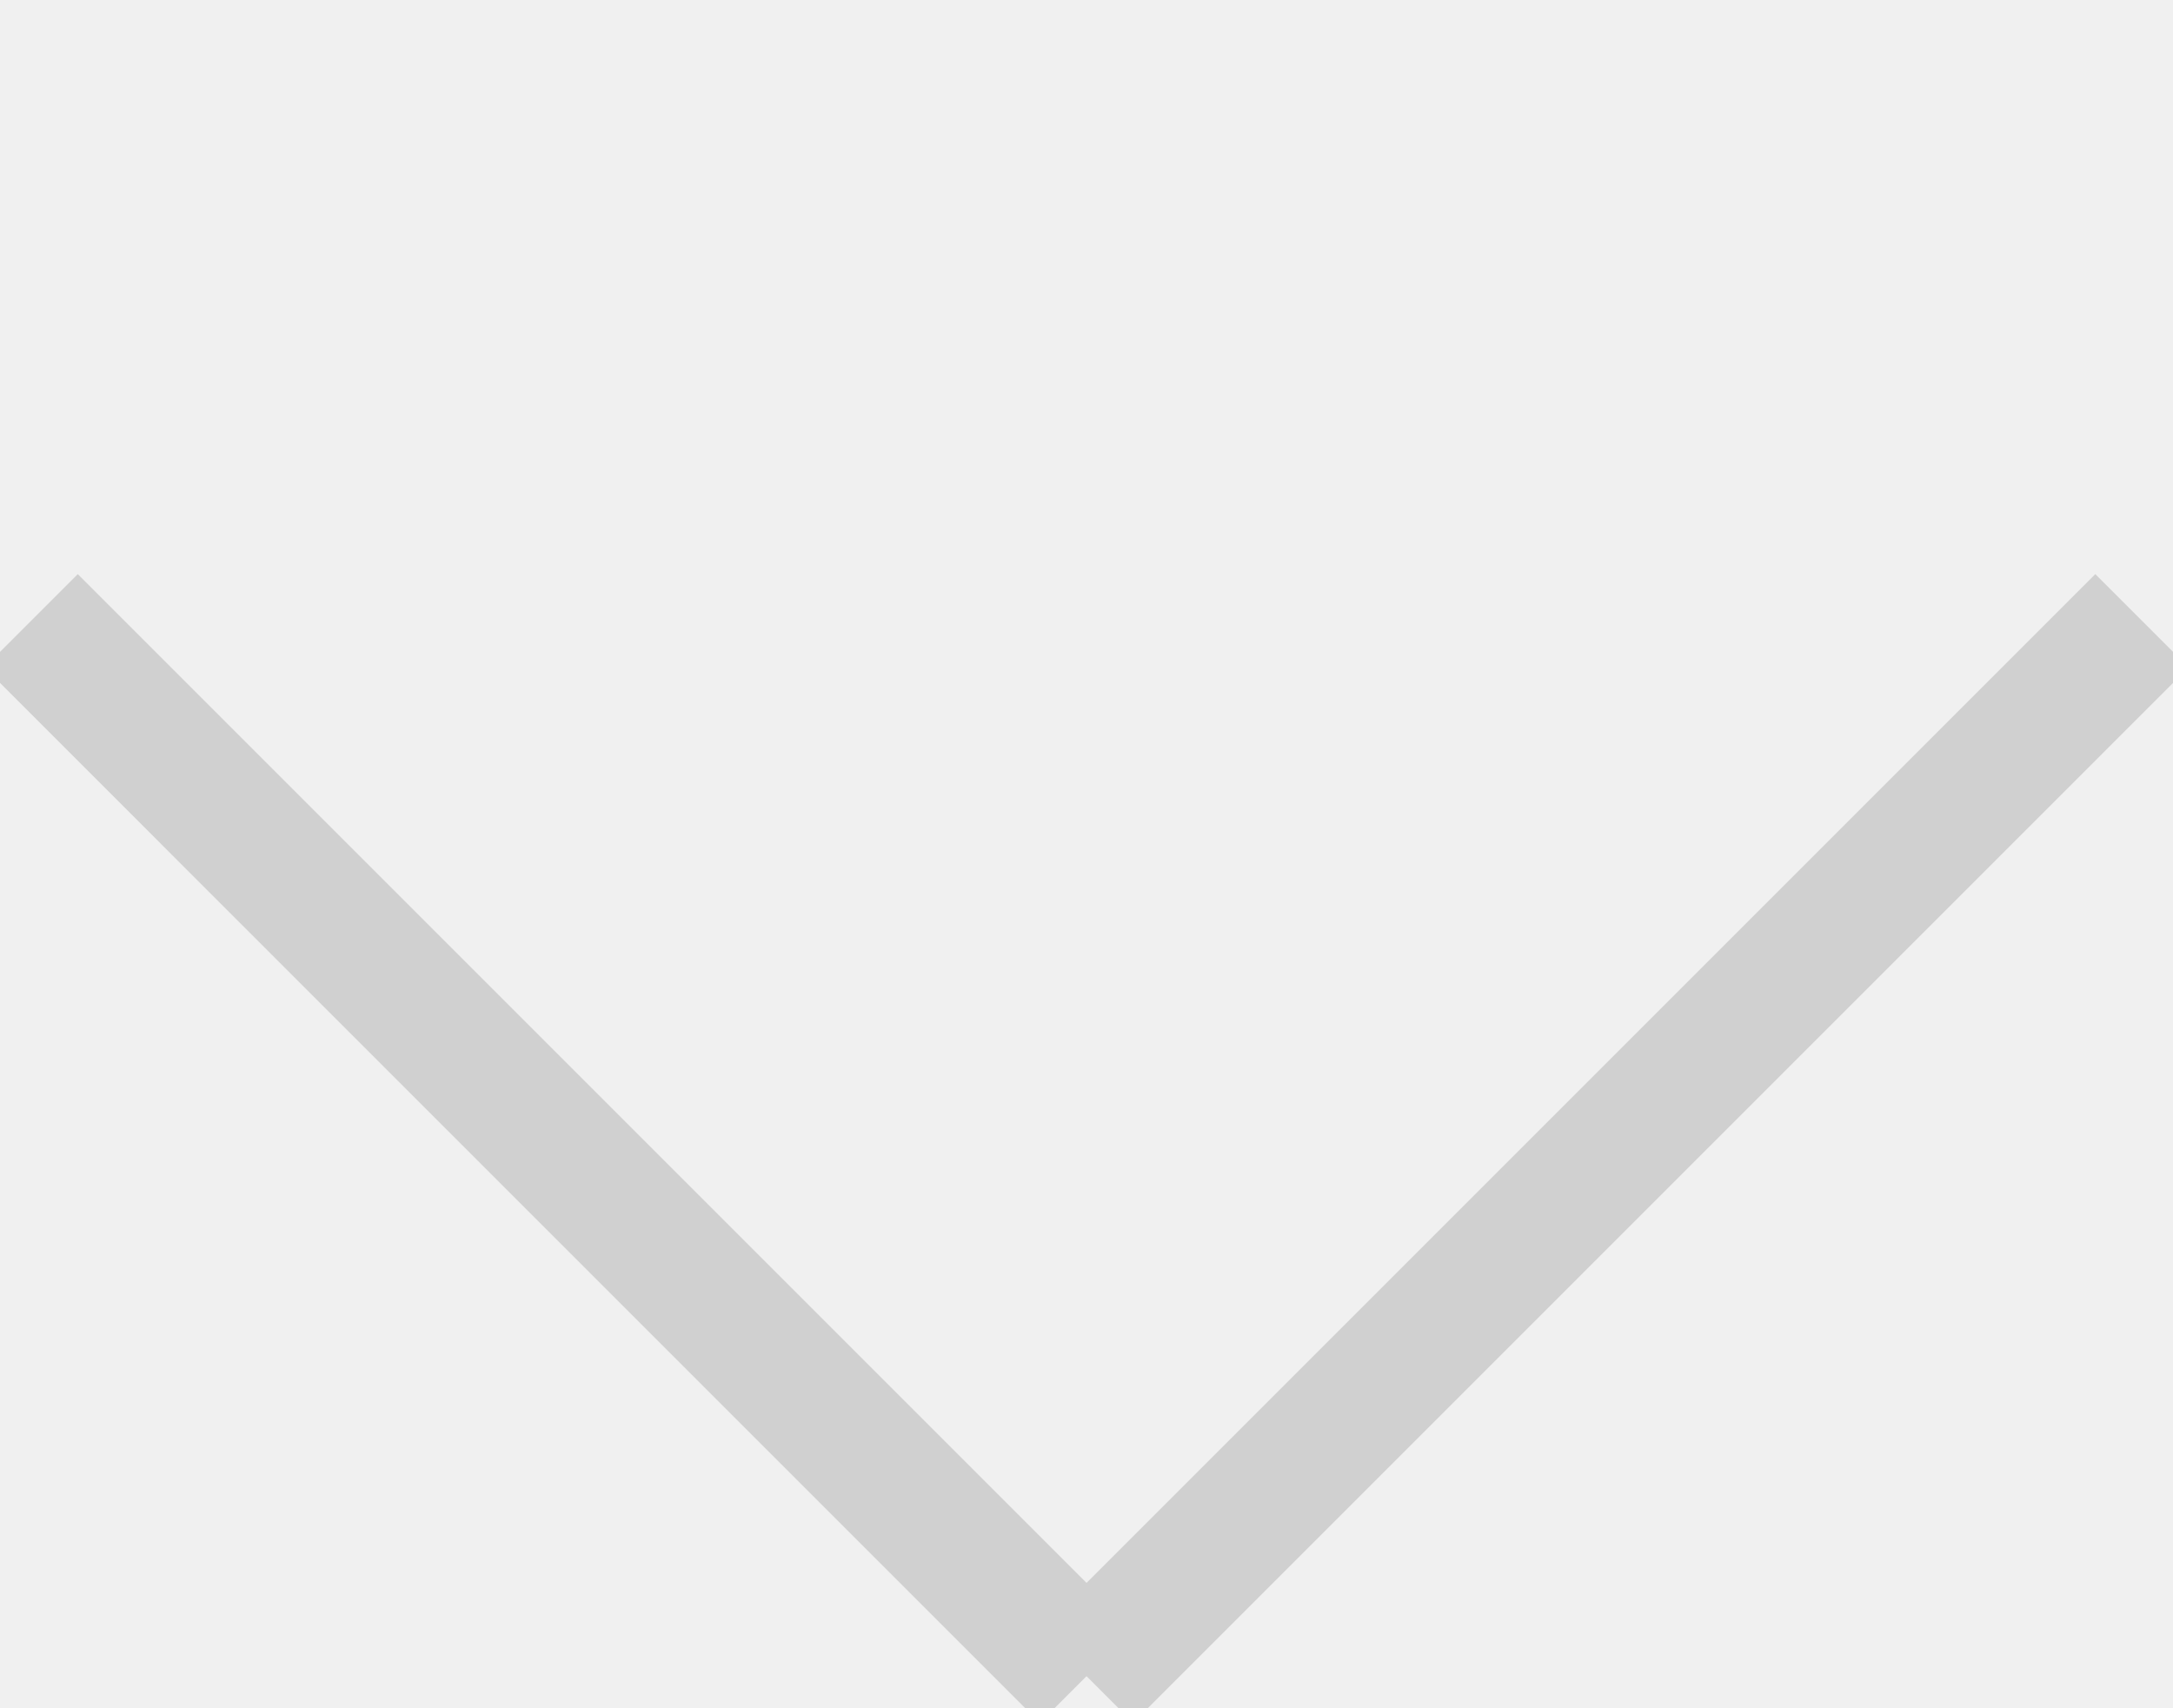
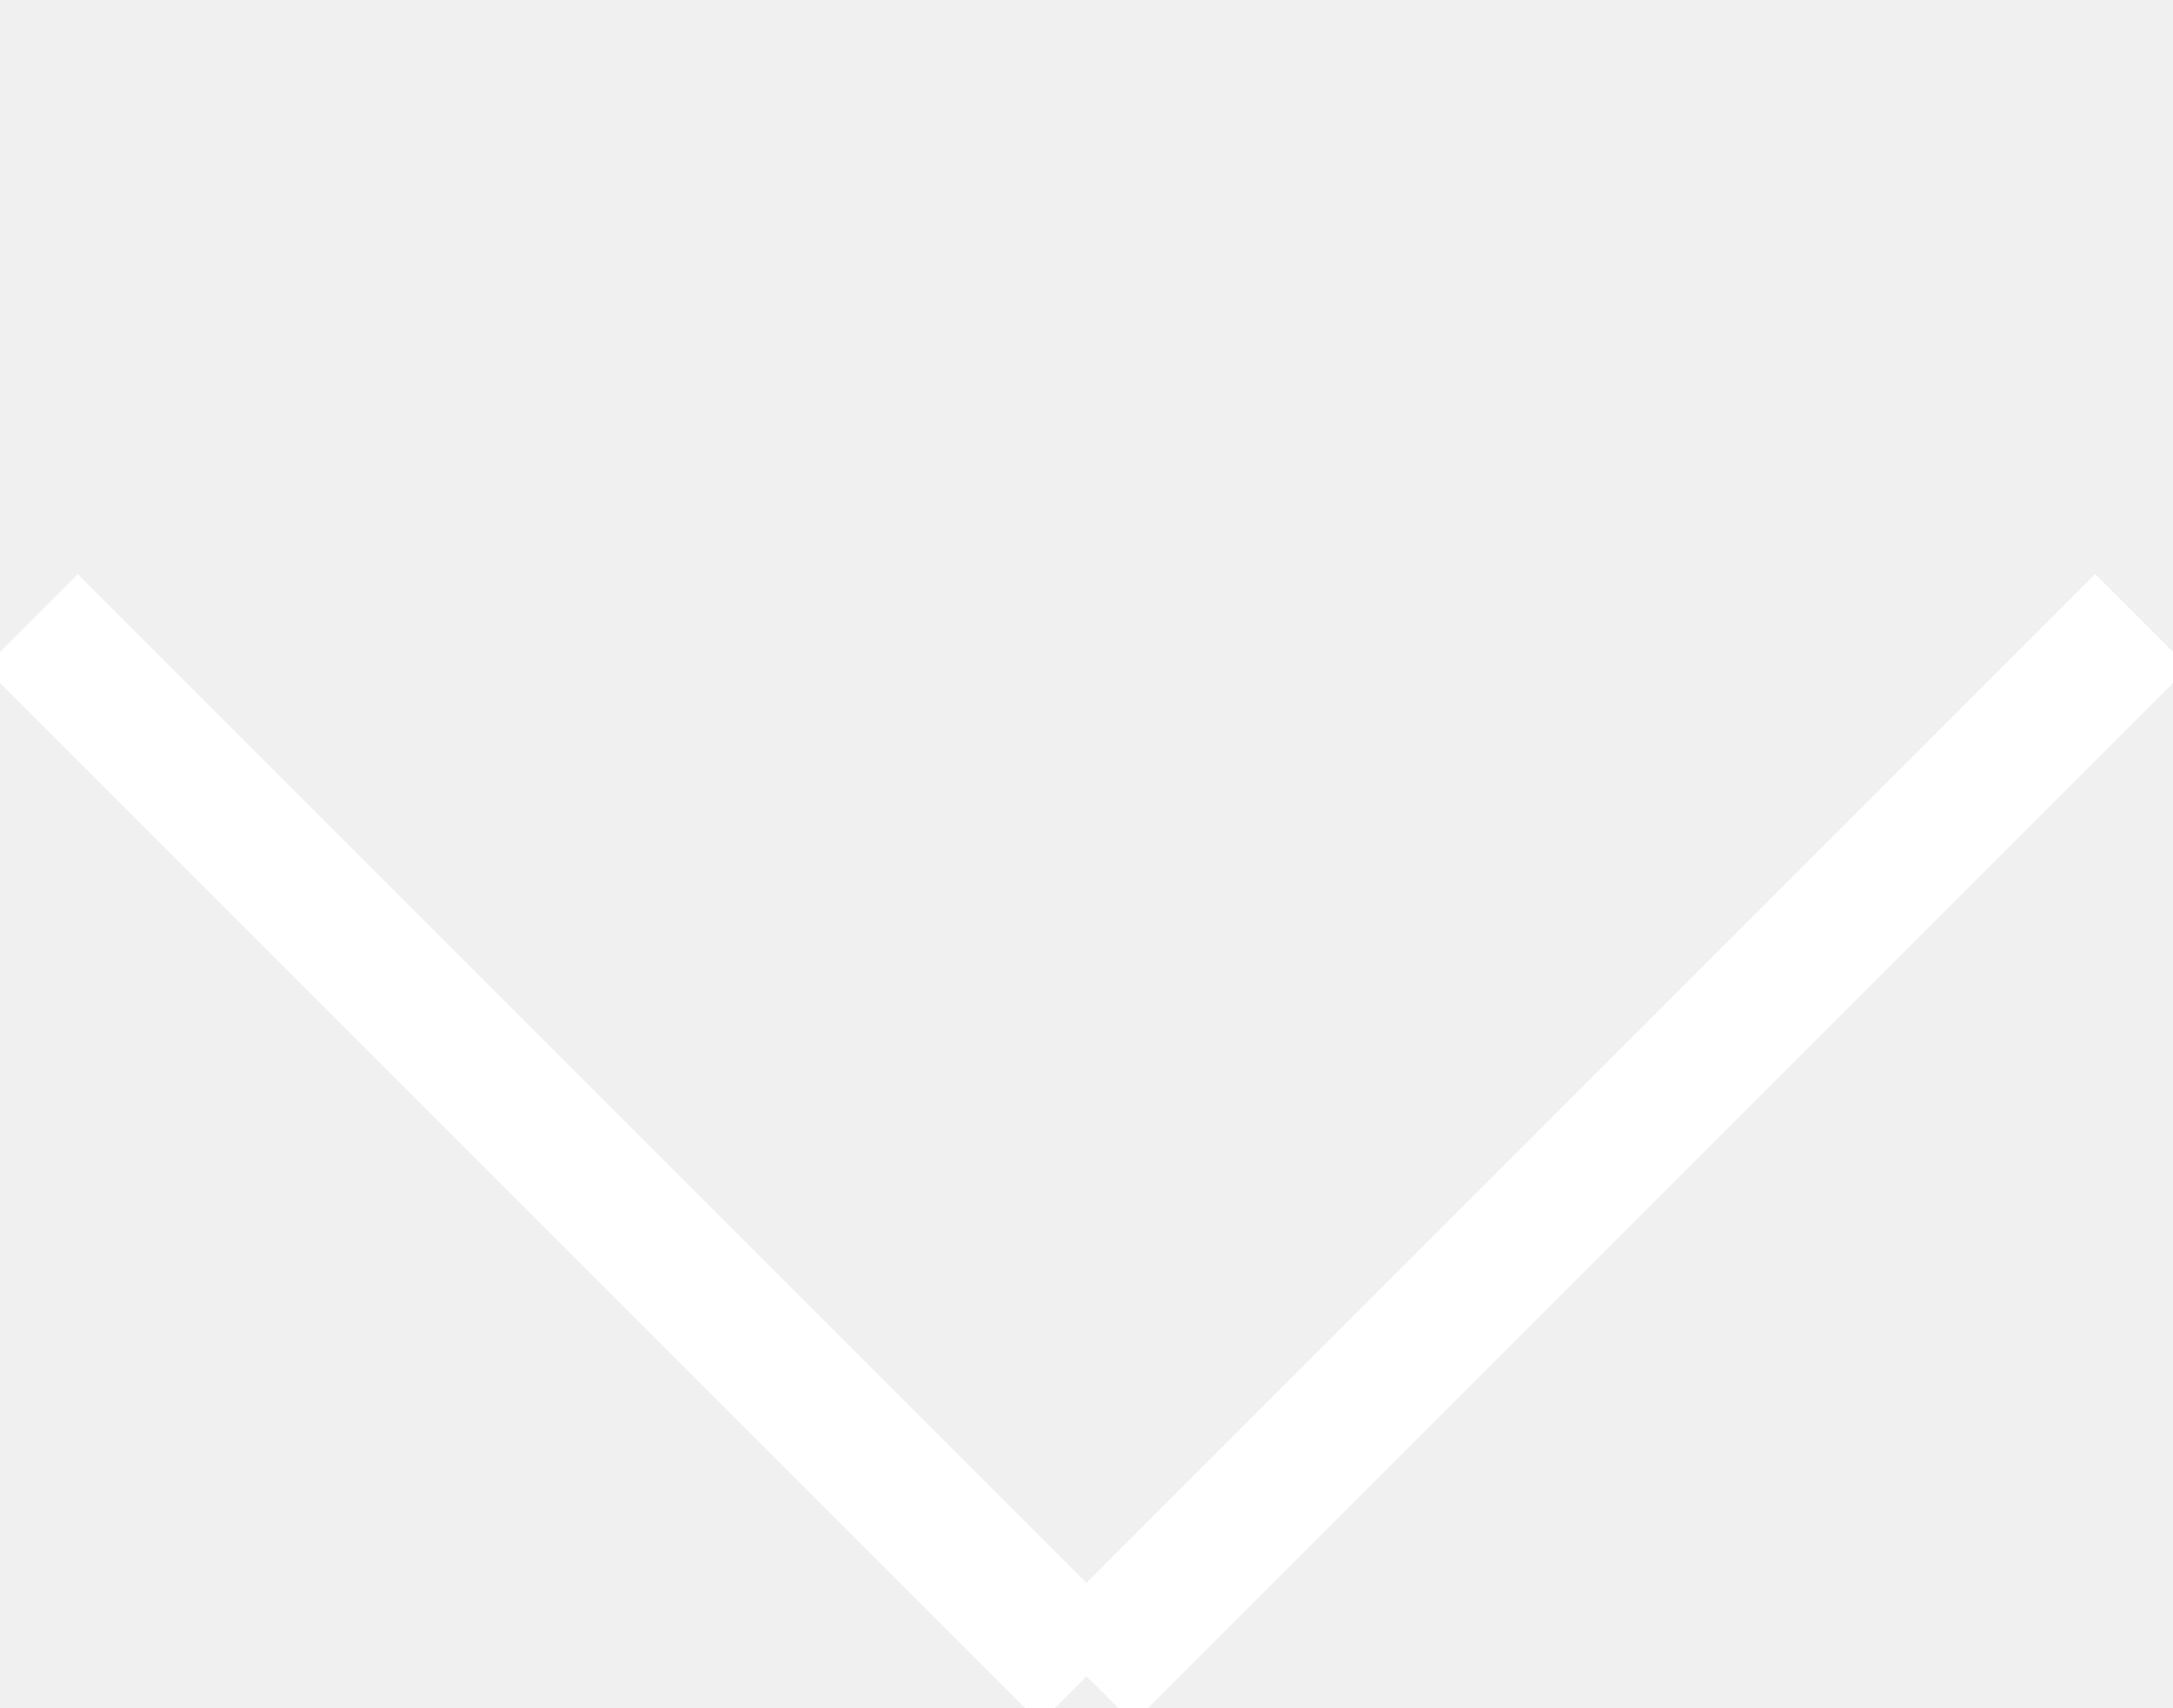
<svg xmlns="http://www.w3.org/2000/svg" zoomAndPan="disable" x="0px" y="0px" width="24.707px" height="19.411px" viewBox="35.646 38.942 24.707 19.411">
  <style type="text/css">
		line {
- 			stroke: #d0d0d0;
+ 			stroke: #ffffff;
			stroke-width: 1.5px;
		}
    </style>
  <line x1="60" y1="46" x2="48" y2="58" />
  <line x1="36" y1="46" x2="48" y2="58" />
</svg>
